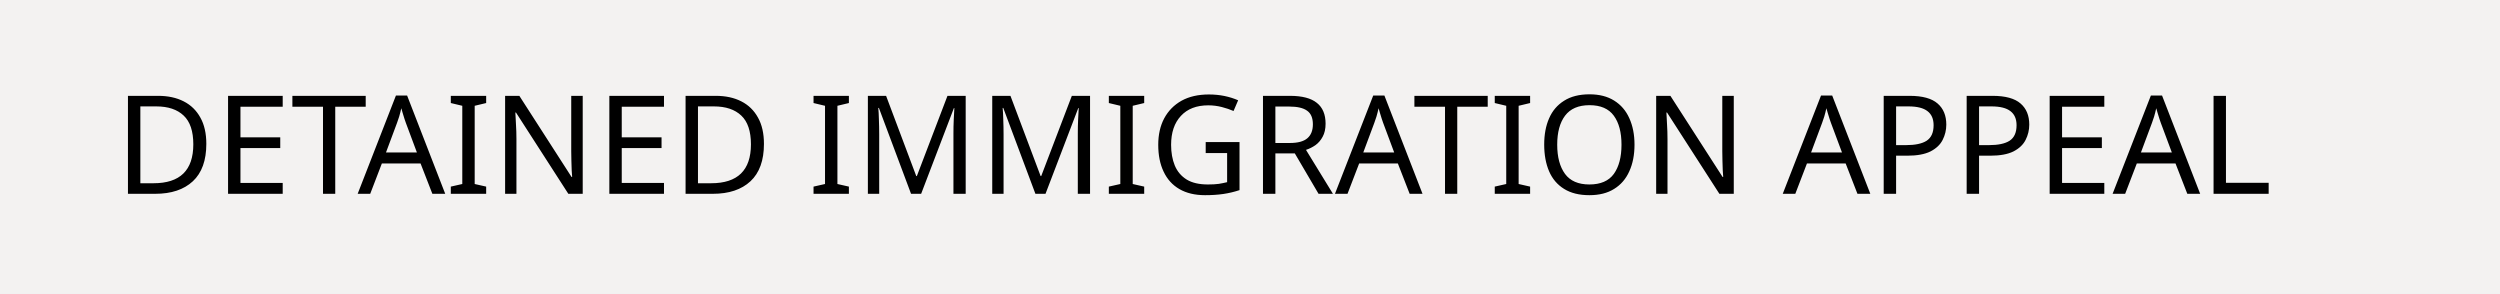
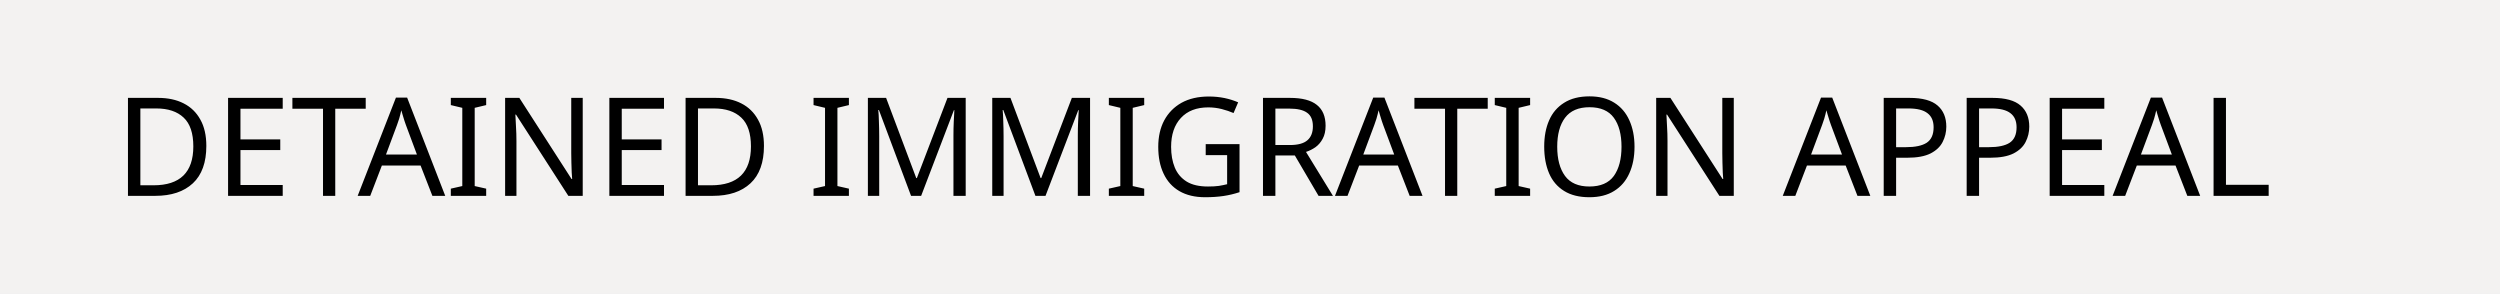
<svg xmlns="http://www.w3.org/2000/svg" version="1.1" id="Layer_1" x="0px" y="0px" width="255.2px" height="30px" viewBox="0 0 255.2 30" style="enable-background:new 0 0 255.2 30;" xml:space="preserve">
  <style type="text/css">
	.st0{fill:#F3F2F1;}
	.st1{fill-rule:evenodd;clip-rule:evenodd;fill:#F3F2F1;}
	.st2{fill:none;stroke:#008242;stroke-width:3;stroke-miterlimit:10;}
	.st3{fill:#008242;}
	.st4{fill:#FFFFFF;}
	.st5{fill:none;stroke:#FFFFFF;stroke-width:4;stroke-miterlimit:10;}
	.st6{fill:#1D70B8;}
	.st7{fill:#F8F8F8;}
	.st8{fill:#FFFFFF;stroke:#979797;stroke-width:3;}
	.st9{fill:#D7D7D7;}
	.st10{fill:none;stroke:#979797;}
	.st11{fill:none;stroke:#979797;stroke-linecap:square;}
	.st12{fill:#C9E1F1;}
	.st13{fill:#FFFFFF;stroke:#000000;stroke-width:3;}
	.st14{fill:none;stroke:#FF0000;stroke-width:2;}
	.st15{fill:#9B9B9B;}
	.st16{fill-rule:evenodd;clip-rule:evenodd;fill:#D8D8D8;}
	.st17{fill:#FFFFFF;stroke:#9B9B9B;}
	.st18{fill:none;stroke:#9B9B9B;}
	.st19{fill:#FFFFFF;stroke:#FF0000;stroke-width:2;}
	.st20{fill-rule:evenodd;clip-rule:evenodd;fill:#F8E71C;}
	.st21{fill-rule:evenodd;clip-rule:evenodd;}
	.st22{fill:none;stroke:#FFFFFF;stroke-width:4;stroke-linecap:square;}
	.st23{fill-rule:evenodd;clip-rule:evenodd;fill:#FFFFFF;}
	.st24{fill-rule:evenodd;clip-rule:evenodd;fill:#00703C;}
	.st25{fill:#B10E1E;}
	.st26{fill-rule:evenodd;clip-rule:evenodd;fill:#B10E1E;}
	.st27{fill-rule:evenodd;clip-rule:evenodd;fill:#B10E1E;stroke:#979797;}
	.st28{fill-rule:evenodd;clip-rule:evenodd;fill:#D0021B;}
	.st29{fill:none;stroke:#DF0A15;stroke-miterlimit:10;}
- 	.st30{fill:none;}
- 	.st31{font-family:'Arial-BoldMT';}
- 	.st32{font-size:14px;}
+ 	.st30{fill:#F7931E;}
+ 	.st31{fill:none;}
+ 	.st32{font-family:'Arial-BoldMT';}
+ 	.st33{font-size:14px;}
</style>
  <rect class="st0" width="255.2" height="30" />
-   <rect y="9.8" class="st30" width="255.2" height="10.5" />
-   <text transform="matrix(1 0 0 1 11.7022 19.7835)" class="st31 st32">DETAINED IMMIGRATION APPEAL</text>
+   <rect y="10" class="st31" width="255.2" height="14.5" />
+   <text transform="matrix(1 0 0 1 11.7031 19.9923)" class="st32 st33">DETAINED IMMIGRATION APPEAL</text>
</svg>
